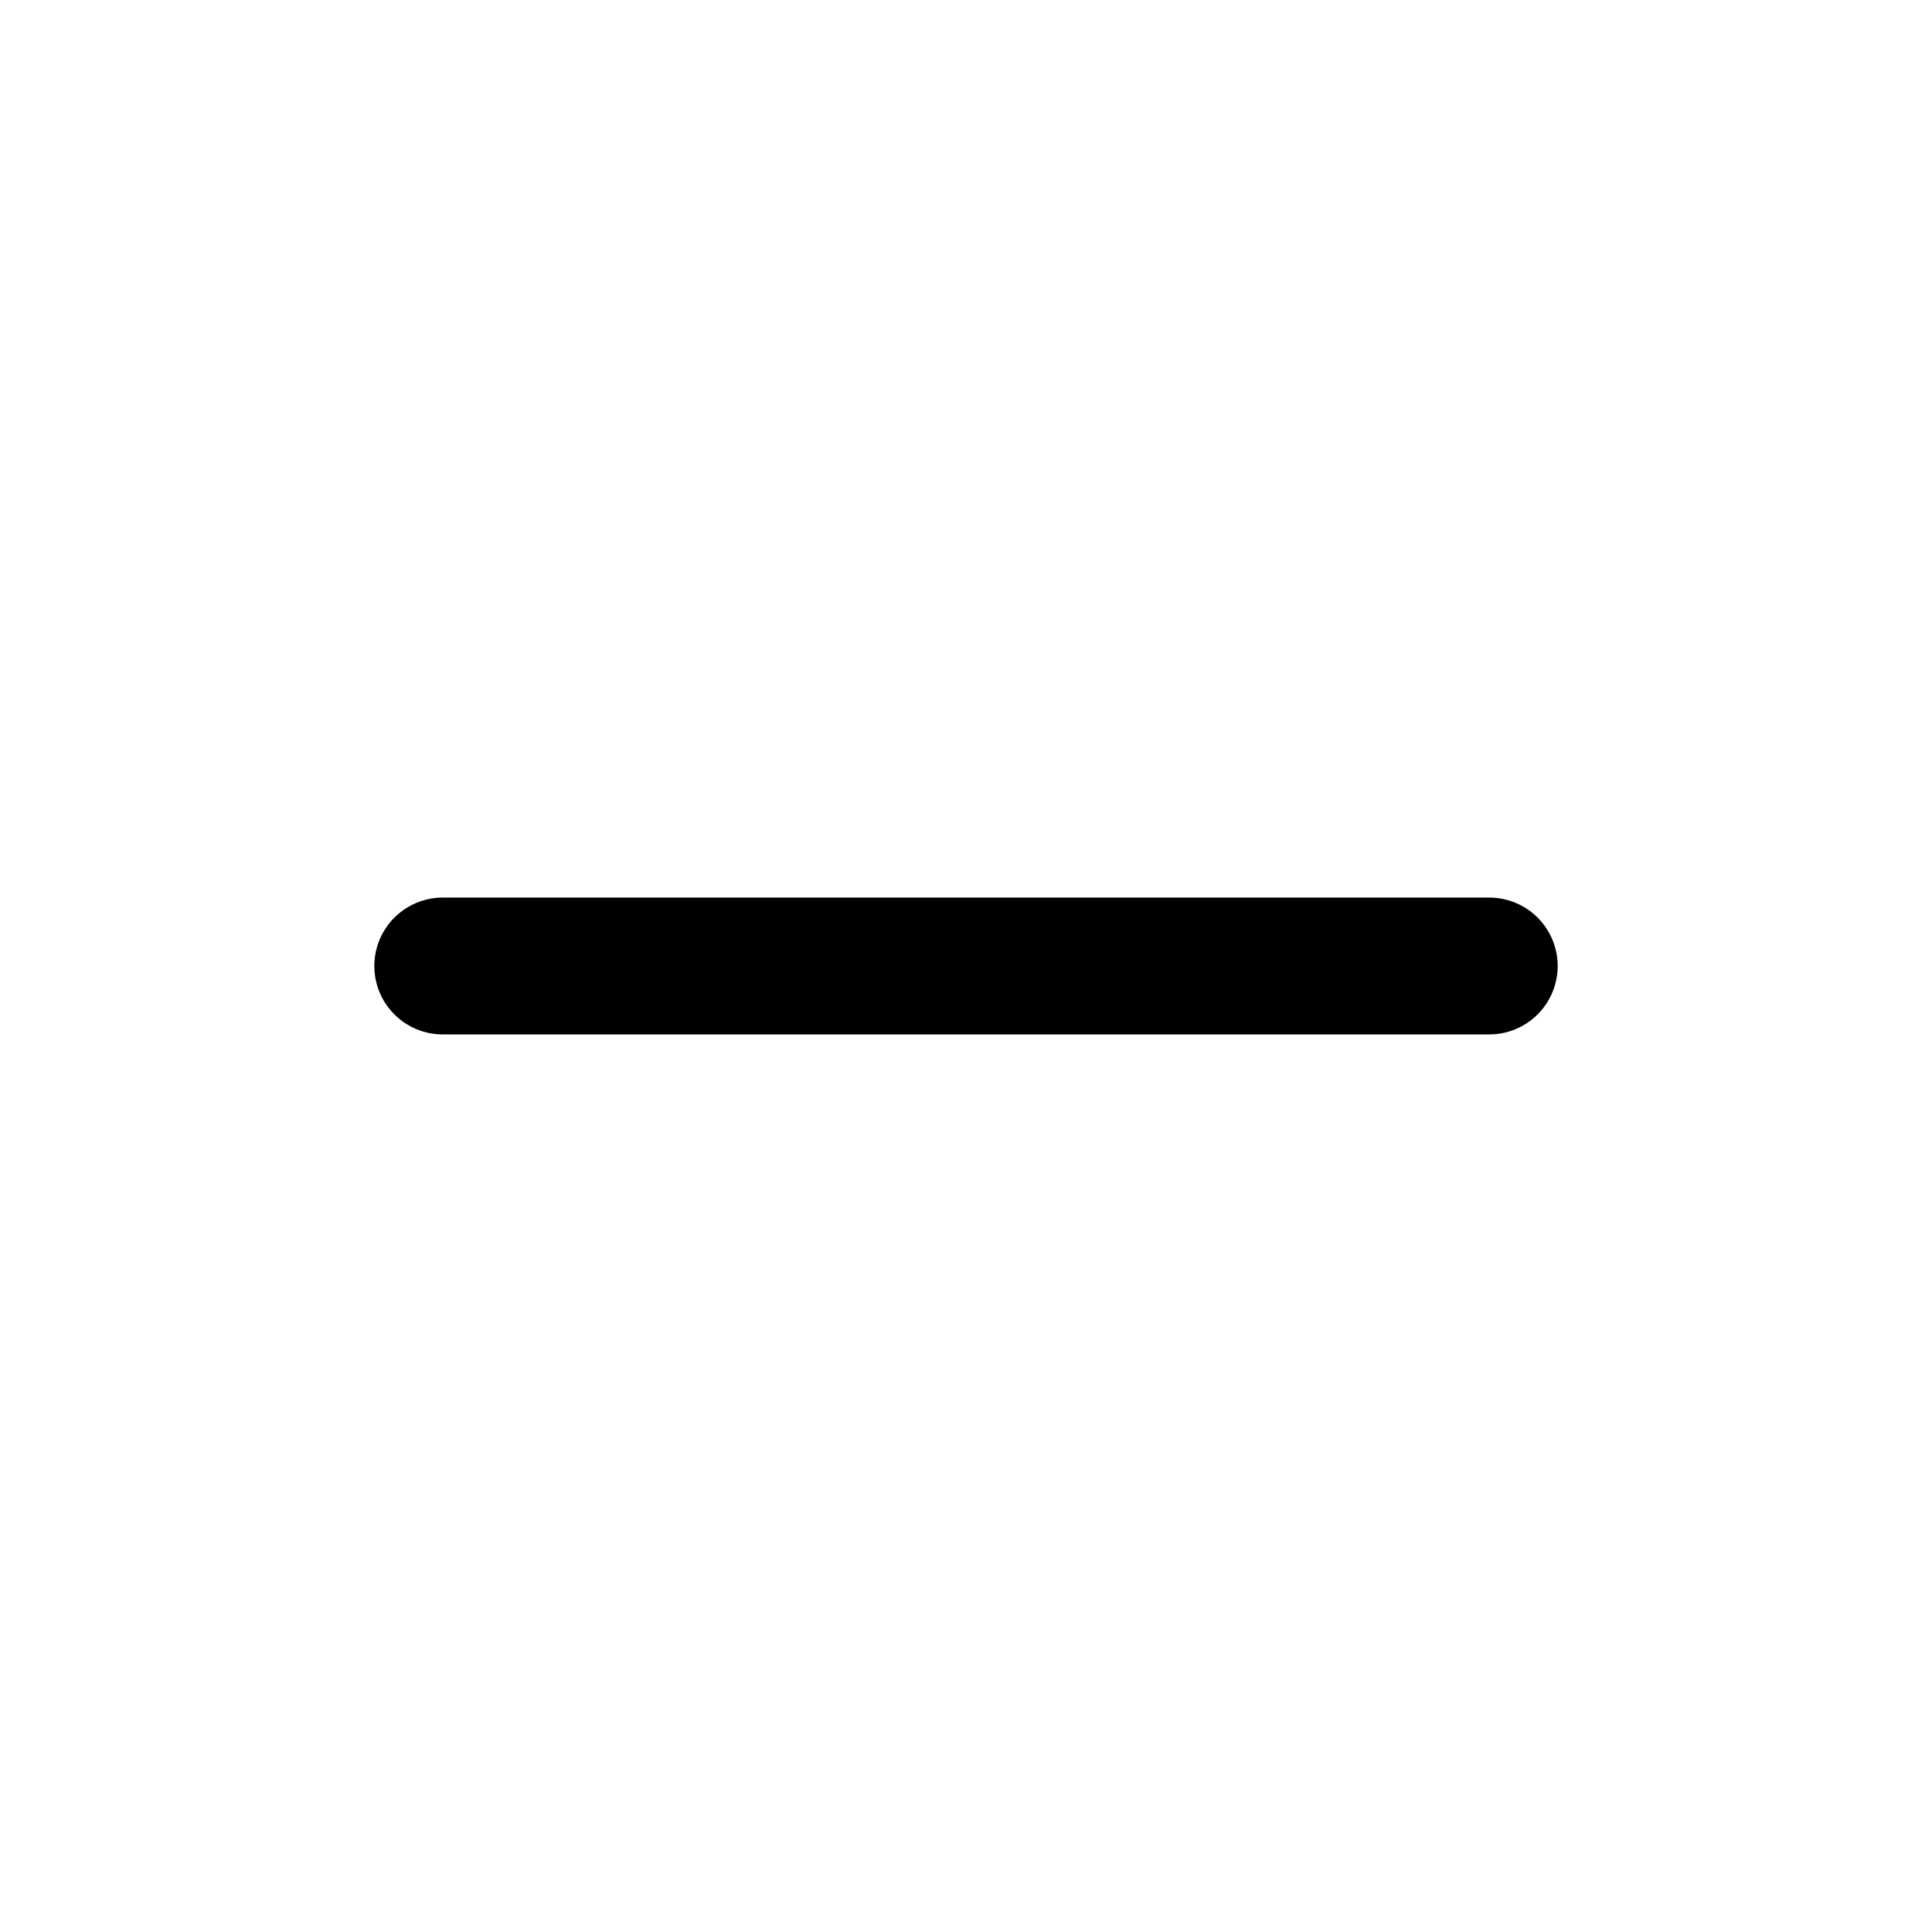
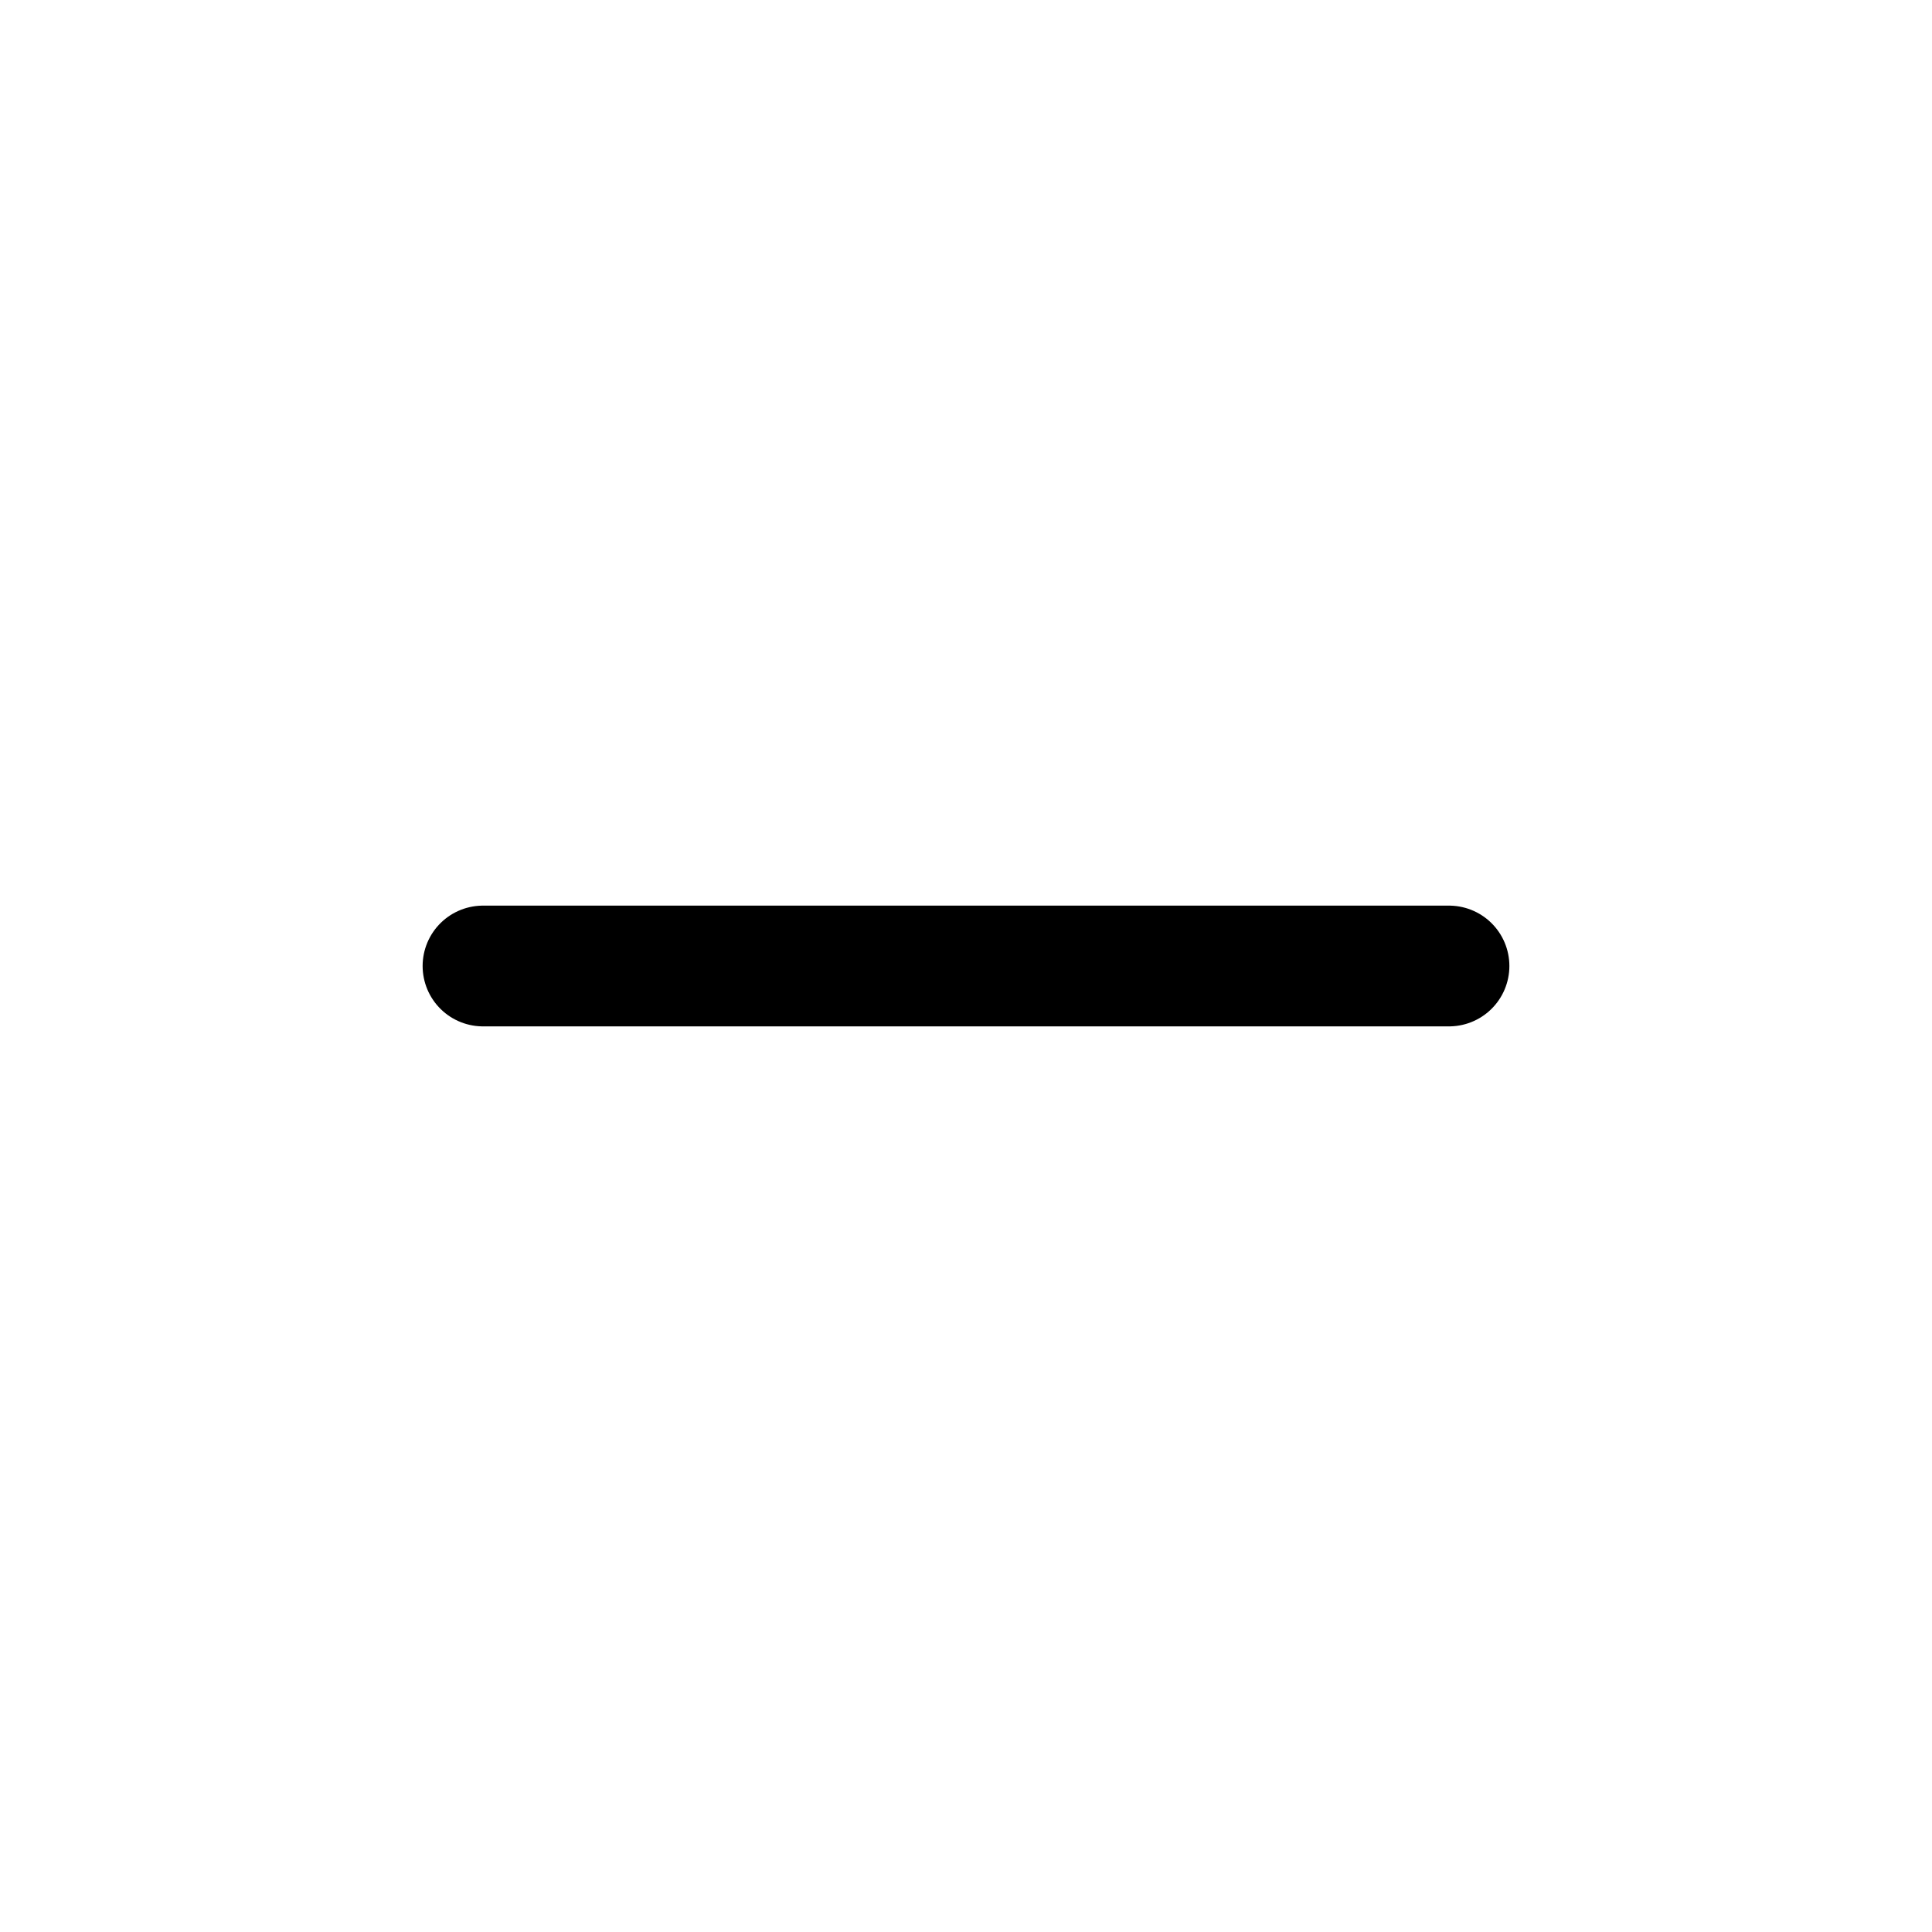
- <svg xmlns="http://www.w3.org/2000/svg" width="24" height="24" viewBox="0 0 24 24" fill="none" stroke="#000" stroke-width="1.7" stroke-linecap="round" stroke-linejoin="round">
-   <path d="M5.5 12h13" />
+ <svg xmlns="http://www.w3.org/2000/svg" width="24" height="24" viewBox="0 0 24 24" fill="none">
+   <path d="M6 12H18" stroke="#000" stroke-width="1.5" stroke-linecap="round" stroke-linejoin="round" />
</svg>
